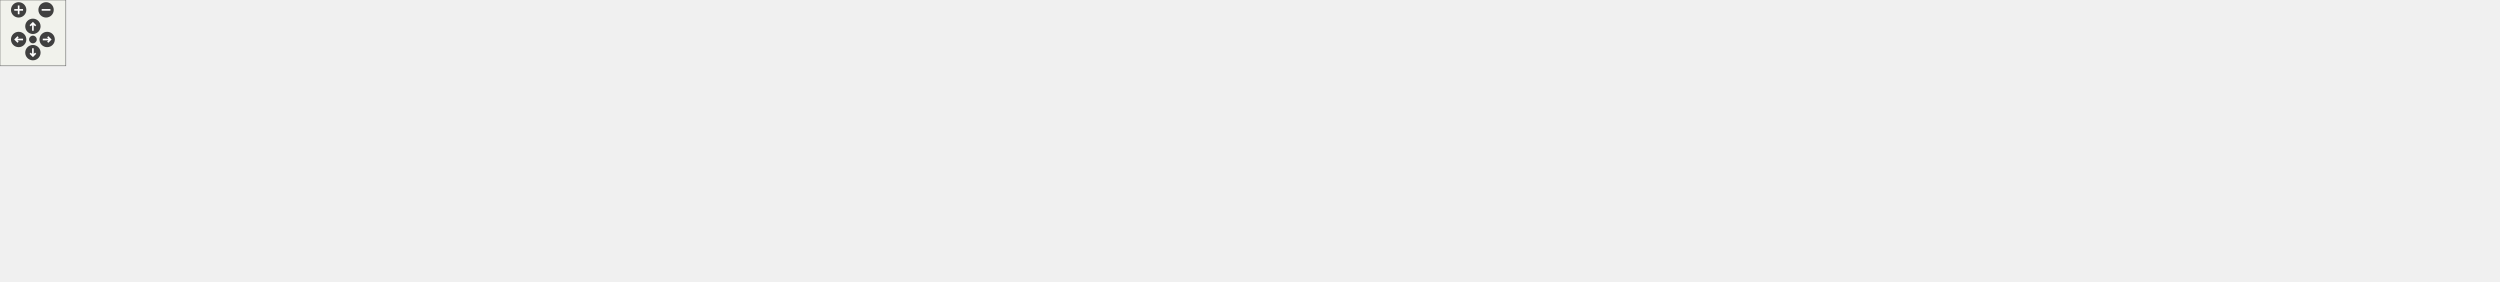
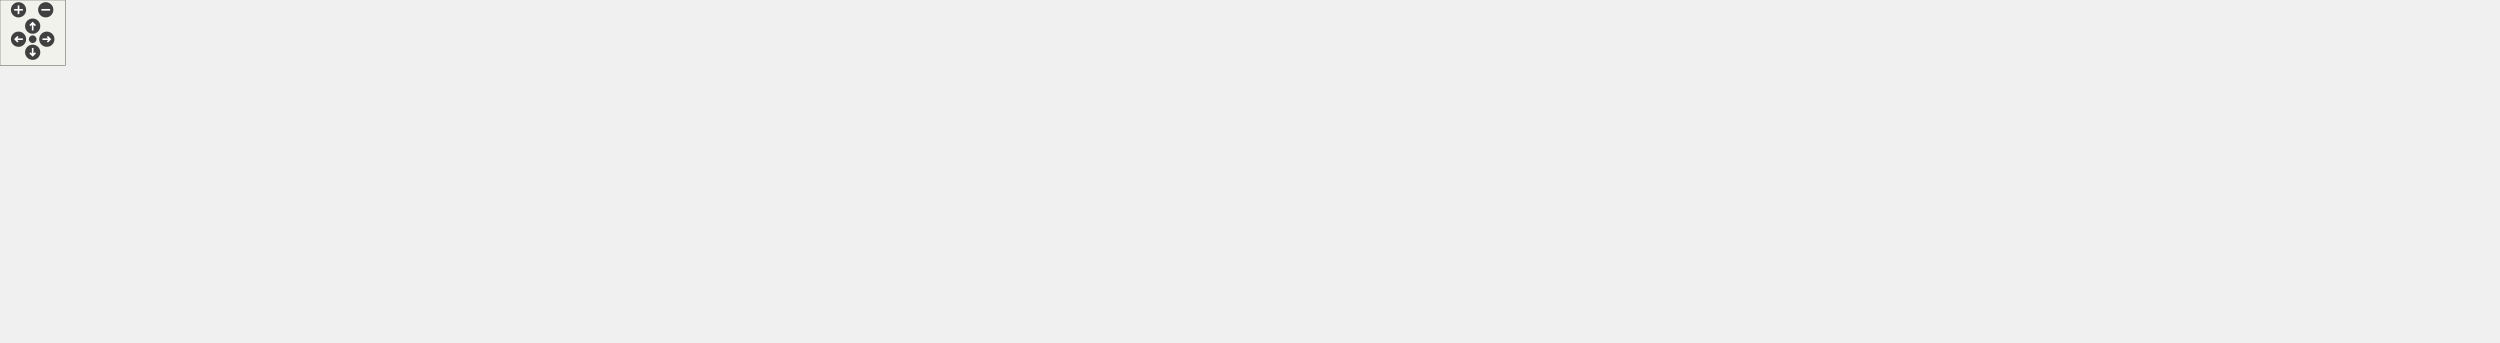
<svg xmlns="http://www.w3.org/2000/svg" xmlns:xlink="http://www.w3.org/1999/xlink" id="main" version="1.1" xml:space="preserve">
  <defs>
    <circle id="rim" cx="0" cy="0" r="7" />
    <circle id="rim2" cx="0" cy="0" r="3.5" />
    <g id="zoomPlus">
      <use xlink:href="#rim" fill="#404040">
        <set attributeName="fill" to="#808080" begin="zoomplus.mouseover" end="zoomplus.mouseout" />
      </use>
      <path d="M-4,0h8M0,-4v8" fill="none" stroke="white" stroke-width="1.5" pointer-events="none" />
    </g>
    <g id="zoomMin">
      <use xlink:href="#rim" fill="#404040">
        <set attributeName="fill" to="#808080" begin="zoomminus.mouseover" end="zoomminus.mouseout" />
      </use>
      <path d="M-4,0h8" fill="none" stroke="white" stroke-width="1.5" pointer-events="none" />
    </g>
    <g id="dirArrow">
      <path fill="none" stroke="white" stroke-width="1.5" d="M0,-3.0v7 M-2.5,-0.5L0,-3.0L2.5,-0.5" />
    </g>
    <g id="resetDef">
      <use xlink:href="#rim2" fill="#404040">
        <set attributeName="fill" to="#808080" begin="reset.mouseover" end="reset.mouseout" />
      </use>
    </g>
  </defs>
  <svg id="graph" class="graph">
    <g id="viewport">
      <g id="node1" class="node">
-         <polygon fill="#bfbfbf" stroke="black" points="937.149,-174.5 937.149,-195.5 1026.15,-195.5 1026.15,-174.5 937.149,-174.5" />
-         <text text-anchor="middle" x="981.649" y="-182.5" font-family="Helvetica,sans-Serif" font-size="10.00">src/opener_api.h</text>
+         <polygon fill="#bfbfbf" stroke="black" points="1010.5,-232.5 1010.5,-253.5 1099.5,-253.5 1099.5,-232.5 1010.5,-232.5" />
+         <text text-anchor="middle" x="1055" y="-240.5" font-family="Helvetica,sans-Serif" font-size="10.00">src/opener_api.h</text>
      </g>
      <g id="node3" class="node">
        <a xlink:href="../../d2/da3/cipconnectionmanager_8h.html" target="_top" xlink:title="src/cip/cipconnectionmanager.h">
-           <polygon fill="none" stroke="black" points="366.149,-116.5 366.149,-137.5 521.149,-137.5 521.149,-116.5 366.149,-116.5" />
-           <text text-anchor="middle" x="443.649" y="-124.5" font-family="Helvetica,sans-Serif" font-size="10.00">src/cip/cipconnectionmanager.h</text>
+           <polygon fill="none" stroke="black" points="421.5,-174.5 421.5,-195.5 576.5,-195.5 576.5,-174.5 421.5,-174.5" />
+           <text text-anchor="middle" x="499" y="-182.5" font-family="Helvetica,sans-Serif" font-size="10.00">src/cip/cipconnectionmanager.h</text>
        </a>
      </g>
      <g id="edge2" class="edge">
-         <path fill="none" stroke="midnightblue" d="M926.608,-179.066C830.417,-168.696 631.495,-147.251 521.324,-135.374" />
-         <polygon fill="midnightblue" stroke="midnightblue" points="926.387,-182.563 936.705,-180.155 927.138,-175.603 926.387,-182.563" />
+         <path fill="none" stroke="midnightblue" d="M1000.32,-237.296C900.99,-226.934 690.663,-204.994 576.553,-193.09" />
+         <polygon fill="midnightblue" stroke="midnightblue" points="1000.13,-240.795 1010.44,-238.352 1000.86,-233.833 1000.13,-240.795" />
      </g>
      <g id="node7" class="node">
        <a xlink:href="../../d1/dbc/appcontype_8c.html" target="_top" xlink:title="src/cip/appcontype.c">
-           <polygon fill="none" stroke="black" points="145.149,-0.5 145.149,-21.5 252.149,-21.5 252.149,-0.5 145.149,-0.5" />
-           <text text-anchor="middle" x="198.649" y="-8.5" font-family="Helvetica,sans-Serif" font-size="10.00">src/cip/appcontype.c</text>
-         </a>
-       </g>
-       <g id="edge56" class="edge">
-         <path fill="none" stroke="midnightblue" d="M926.921,-183.517C730.368,-177.606 68.71,-152.423 11.649,-80 5.598,-72.32 5.637,-65.711 11.649,-58 19.986,-47.309 92.656,-31.327 144.899,-21.032" />
-         <polygon fill="midnightblue" stroke="midnightblue" points="926.92,-187.019 937.019,-183.816 927.127,-180.022 926.92,-187.019" />
+           <polygon fill="none" stroke="black" points="87.5,-58.5 87.5,-79.5 194.5,-79.5 194.5,-58.5 87.5,-58.5" />
+           <text text-anchor="middle" x="141" y="-66.5" font-family="Helvetica,sans-Serif" font-size="10.00">src/cip/appcontype.c</text>
+         </a>
+       </g>
+       <g id="edge58" class="edge">
+         <path fill="none" stroke="midnightblue" d="M1000.41,-241.191C841.475,-235.689 386.327,-218.165 323,-196 249.176,-170.161 177.991,-105.443 151.68,-79.754" />
+         <polygon fill="midnightblue" stroke="midnightblue" points="1000.32,-244.69 1010.44,-241.536 1000.56,-237.695 1000.32,-244.69" />
      </g>
      <g id="node9" class="node">
        <a xlink:href="../../d2/d3d/cipcommon_8c.html" target="_top" xlink:title="src/cip/cipcommon.c">
-           <polygon fill="none" stroke="black" points="21.149,-0.5 21.149,-21.5 128.149,-21.5 128.149,-0.5 21.149,-0.5" />
-           <text text-anchor="middle" x="74.649" y="-8.5" font-family="Helvetica,sans-Serif" font-size="10.00">src/cip/cipcommon.c</text>
-         </a>
-       </g>
-       <g id="edge62" class="edge">
-         <path fill="none" stroke="midnightblue" d="M926.614,-183.485C747.155,-178.346 185.97,-160.626 107.649,-138 56.804,-123.312 30.451,-125.636 3.649,-80 -10.714,-55.545 22.933,-33.95 48.668,-21.687" />
-         <polygon fill="midnightblue" stroke="midnightblue" points="926.782,-186.991 936.878,-183.777 926.981,-179.994 926.782,-186.991" />
+           <polygon fill="none" stroke="black" points="211.5,-58.5 211.5,-79.5 318.5,-79.5 318.5,-58.5 211.5,-58.5" />
+           <text text-anchor="middle" x="265" y="-66.5" font-family="Helvetica,sans-Serif" font-size="10.00">src/cip/cipcommon.c</text>
+         </a>
+       </g>
+       <g id="edge64" class="edge">
+         <path fill="none" stroke="midnightblue" d="M1000.34,-241.403C866.209,-237.099 523.687,-223.668 413,-196 351.227,-180.559 322.911,-186.791 282,-138 267.89,-121.172 265.183,-94.387 264.843,-79.627" />
+         <polygon fill="midnightblue" stroke="midnightblue" points="1000.29,-244.903 1010.39,-241.721 1000.51,-237.907 1000.29,-244.903" />
      </g>
      <g id="node11" class="node">
        <a xlink:href="../../d5/d35/cipconnectionmanager_8c.html" target="_top" xlink:title="src/cip/cipconnectionmanager.c">
-           <polygon fill="none" stroke="black" points="411.149,-0.5 411.149,-21.5 566.149,-21.5 566.149,-0.5 411.149,-0.5" />
-           <text text-anchor="middle" x="488.649" y="-8.5" font-family="Helvetica,sans-Serif" font-size="10.00">src/cip/cipconnectionmanager.c</text>
-         </a>
-       </g>
-       <g id="edge64" class="edge">
-         <path fill="none" stroke="midnightblue" d="M970.128,-165.816C950.376,-133.614 910.021,-70.931 887.649,-58 827.031,-22.965 644.152,-30.442 574.649,-22 571.959,-21.673 569.223,-21.338 566.459,-20.997" />
-         <polygon fill="midnightblue" stroke="midnightblue" points="967.151,-167.658 975.338,-174.384 973.133,-164.021 967.151,-167.658" />
-       </g>
-       <g id="node16" class="node">
+           <polygon fill="none" stroke="black" points="795.5,-0.5 795.5,-21.5 950.5,-21.5 950.5,-0.5 795.5,-0.5" />
+           <text text-anchor="middle" x="873" y="-8.5" font-family="Helvetica,sans-Serif" font-size="10.00">src/cip/cipconnectionmanager.c</text>
+         </a>
+       </g>
+       <g id="edge66" class="edge">
+         <path fill="none" stroke="midnightblue" d="M1064.17,-223.201C1074.8,-197.128 1088.75,-150.55 1071,-116 1043.08,-61.666 974.934,-34.484 926.404,-21.587" />
+         <polygon fill="midnightblue" stroke="midnightblue" points="1060.94,-221.855 1060.19,-232.424 1067.36,-224.628 1060.94,-221.855" />
+       </g>
+       <g id="node15" class="node">
+         <a xlink:href="../../da/dc2/generic__networkhandler_8h.html" target="_top" xlink:title="src/ports/generic_networkhandler.h">
+           <polygon fill="none" stroke="black" points="591.5,-58.5 591.5,-79.5 760.5,-79.5 760.5,-58.5 591.5,-58.5" />
+           <text text-anchor="middle" x="676" y="-66.5" font-family="Helvetica,sans-Serif" font-size="10.00">src/ports/generic_networkhandler.h</text>
+         </a>
+       </g>
+       <g id="edge82" class="edge">
+         <path fill="none" stroke="midnightblue" d="M1032.24,-226.43C989.661,-195.683 899.113,-131.507 864,-116 824.761,-98.67 777.974,-86.944 740.891,-79.539" />
+         <polygon fill="midnightblue" stroke="midnightblue" points="1030.4,-229.425 1040.56,-232.455 1034.51,-223.755 1030.4,-229.425" />
+       </g>
+       <g id="node19" class="node">
+         <a xlink:href="../../d2/dbd/encap_8c.html" target="_top" xlink:title="src/enet_encap/encap.c">
+           <polygon fill="none" stroke="black" points="-0.5,-0.5 -0.5,-21.5 120.5,-21.5 120.5,-0.5 -0.5,-0.5" />
+           <text text-anchor="middle" x="60" y="-8.5" font-family="Helvetica,sans-Serif" font-size="10.00">src/enet_encap/encap.c</text>
+         </a>
+       </g>
+       <g id="edge80" class="edge">
+         <path fill="none" stroke="midnightblue" d="M1000.42,-241.126C834.211,-235.223 341.399,-216.206 272,-196 169.998,-166.302 118.871,-170.359 63,-80 51.902,-62.051 54.646,-36.168 57.444,-21.745" />
+         <polygon fill="midnightblue" stroke="midnightblue" points="1000.31,-244.624 1010.42,-241.479 1000.55,-237.628 1000.31,-244.624" />
+       </g>
+       <g id="node23" class="node">
+         <a xlink:href="../../d9/dfb/POSIX_2main_8c.html" target="_top" xlink:title="src/ports/POSIX/main.c">
+           <polygon fill="none" stroke="black" points="967.5,-0.5 967.5,-21.5 1088.5,-21.5 1088.5,-0.5 967.5,-0.5" />
+           <text text-anchor="middle" x="1028" y="-8.5" font-family="Helvetica,sans-Serif" font-size="10.00">src/ports/POSIX/main.c</text>
+         </a>
+       </g>
+       <g id="edge84" class="edge">
+         <path fill="none" stroke="midnightblue" d="M1079.72,-226.177C1089.18,-218.25 1098.92,-207.908 1104,-196 1128.06,-139.583 1133.86,-111.574 1104,-58 1094.41,-40.79 1075.63,-29.089 1059.14,-21.666" />
+         <polygon fill="midnightblue" stroke="midnightblue" points="1077.33,-223.596 1071.59,-232.5 1081.63,-229.12 1077.33,-223.596" />
+       </g>
+       <g id="node25" class="node">
+         <a xlink:href="../../dc/db2/WIN32_2main_8c.html" target="_top" xlink:title="src/ports/WIN32/main.c">
+           <polygon fill="none" stroke="black" points="1105.5,-0.5 1105.5,-21.5 1226.5,-21.5 1226.5,-0.5 1105.5,-0.5" />
+           <text text-anchor="middle" x="1166" y="-8.5" font-family="Helvetica,sans-Serif" font-size="10.00">src/ports/WIN32/main.c</text>
+         </a>
+       </g>
+       <g id="edge88" class="edge">
+         <path fill="none" stroke="midnightblue" d="M1086.75,-227.161C1099.41,-219.376 1113.08,-208.874 1122,-196 1161.3,-139.29 1165.76,-51.871 1166.07,-21.683" />
+         <polygon fill="midnightblue" stroke="midnightblue" points="1084.69,-224.309 1077.78,-232.345 1088.19,-230.369 1084.69,-224.309" />
+       </g>
+       <g id="node30" class="node">
        <a xlink:href="../../df/d2e/cipassembly_8c.html" target="_top" xlink:title="src/cip/cipassembly.c">
-           <polygon fill="none" stroke="black" points="20.649,-58.5 20.649,-79.5 132.649,-79.5 132.649,-58.5 20.649,-58.5" />
-           <text text-anchor="middle" x="76.649" y="-66.5" font-family="Helvetica,sans-Serif" font-size="10.00">src/cip/cipassembly.c</text>
-         </a>
-       </g>
-       <g id="edge58" class="edge">
-         <path fill="none" stroke="midnightblue" d="M927.004,-183.921C818.05,-181.101 566.298,-171.24 357.649,-138 267.858,-123.695 164.567,-95.126 111.752,-79.614" />
-         <polygon fill="midnightblue" stroke="midnightblue" points="927.012,-187.422 937.096,-184.172 927.186,-180.424 927.012,-187.422" />
-       </g>
-       <g id="node18" class="node">
+           <polygon fill="none" stroke="black" points="584,-116.5 584,-137.5 696,-137.5 696,-116.5 584,-116.5" />
+           <text text-anchor="middle" x="640" y="-124.5" font-family="Helvetica,sans-Serif" font-size="10.00">src/cip/cipassembly.c</text>
+         </a>
+       </g>
+       <g id="edge60" class="edge">
+         <path fill="none" stroke="midnightblue" d="M1000.12,-236.16C948.722,-228.951 870.141,-215.858 804,-196 750.895,-180.056 691.632,-152.547 660.956,-137.531" />
+         <polygon fill="midnightblue" stroke="midnightblue" points="999.954,-239.67 1010.34,-237.566 1000.91,-232.736 999.954,-239.67" />
+       </g>
+       <g id="node32" class="node">
        <a xlink:href="../../d2/d11/cipclass3connection_8h.html" target="_top" xlink:title="CIP Class 3 connection.">
-           <polygon fill="none" stroke="black" points="568.649,-58.5 568.649,-79.5 714.649,-79.5 714.649,-58.5 568.649,-58.5" />
-           <text text-anchor="middle" x="641.649" y="-66.5" font-family="Helvetica,sans-Serif" font-size="10.00">src/cip/cipclass3connection.h</text>
-         </a>
-       </g>
-       <g id="edge60" class="edge">
-         <path fill="none" stroke="midnightblue" d="M940.933,-171.109C872.065,-147.613 734.084,-100.537 672.528,-79.535" />
-         <polygon fill="midnightblue" stroke="midnightblue" points="939.98,-174.482 950.575,-174.398 942.241,-167.857 939.98,-174.482" />
-       </g>
-       <g id="node25" class="node">
+           <polygon fill="none" stroke="black" points="916,-116.5 916,-137.5 1062,-137.5 1062,-116.5 916,-116.5" />
+           <text text-anchor="middle" x="989" y="-124.5" font-family="Helvetica,sans-Serif" font-size="10.00">src/cip/cipclass3connection.h</text>
+         </a>
+       </g>
+       <g id="edge62" class="edge">
+         <path fill="none" stroke="midnightblue" d="M1043.88,-223.45C1029.83,-198.764 1006.16,-157.168 995.076,-137.679" />
+         <polygon fill="midnightblue" stroke="midnightblue" points="1040.92,-225.334 1048.91,-232.295 1047.01,-221.872 1040.92,-225.334" />
+       </g>
+       <g id="node39" class="node">
        <a xlink:href="../../de/d45/cipioconnection_8h.html" target="_top" xlink:title="src/cip/cipioconnection.h">
-           <polygon fill="none" stroke="black" points="426.149,-58.5 426.149,-79.5 551.149,-79.5 551.149,-58.5 426.149,-58.5" />
-           <text text-anchor="middle" x="488.649" y="-66.5" font-family="Helvetica,sans-Serif" font-size="10.00">src/cip/cipioconnection.h</text>
-         </a>
-       </g>
-       <g id="edge66" class="edge">
-         <path fill="none" stroke="midnightblue" d="M926.966,-172.616C885.65,-163.222 827.554,-149.933 776.649,-138 689.798,-117.64 588.386,-93.184 532.042,-79.536" />
-         <polygon fill="midnightblue" stroke="midnightblue" points="926.304,-176.054 936.831,-174.857 927.855,-169.228 926.304,-176.054" />
-       </g>
-       <g id="node30" class="node">
+           <polygon fill="none" stroke="black" points="449.5,-58.5 449.5,-79.5 574.5,-79.5 574.5,-58.5 449.5,-58.5" />
+           <text text-anchor="middle" x="512" y="-66.5" font-family="Helvetica,sans-Serif" font-size="10.00">src/cip/cipioconnection.h</text>
+         </a>
+       </g>
+       <g id="edge68" class="edge">
+         <path fill="none" stroke="midnightblue" d="M1020.38,-228.299C1000.61,-219.556 975.54,-207.879 954,-196 912.33,-173.019 903.798,-164.088 864,-138 849.258,-128.336 847.459,-122.31 831,-116 727.003,-76.132 693.145,-96.526 583,-80 580.286,-79.593 577.515,-79.174 574.715,-78.75" />
+         <polygon fill="midnightblue" stroke="midnightblue" points="1019.06,-231.541 1029.62,-232.344 1021.86,-225.128 1019.06,-231.541" />
+       </g>
+       <g id="node44" class="node">
        <a xlink:href="../../d3/d98/cpf_8c.html" target="_top" xlink:title="src/enet_encap/cpf.c">
-           <polygon fill="none" stroke="black" points="770.649,-58.5 770.649,-79.5 878.649,-79.5 878.649,-58.5 770.649,-58.5" />
-           <text text-anchor="middle" x="824.649" y="-66.5" font-family="Helvetica,sans-Serif" font-size="10.00">src/enet_encap/cpf.c</text>
+           <polygon fill="none" stroke="black" points="714,-116.5 714,-137.5 822,-137.5 822,-116.5 714,-116.5" />
+           <text text-anchor="middle" x="768" y="-124.5" font-family="Helvetica,sans-Serif" font-size="10.00">src/enet_encap/cpf.c</text>
+         </a>
+       </g>
+       <g id="edge78" class="edge">
+         <path fill="none" stroke="midnightblue" d="M1000.15,-234.915C944.834,-226.11 863.758,-211.238 836,-196 809.315,-181.351 786.371,-152.924 775.218,-137.525" />
+         <polygon fill="midnightblue" stroke="midnightblue" points="999.742,-238.393 1010.16,-236.487 1000.83,-231.478 999.742,-238.393" />
+       </g>
+       <g id="node54" class="node">
+         <a xlink:href="../../d7/d65/cipethernetlink_8c.html" target="_top" xlink:title="src/cip/cipethernetlink.c">
+           <polygon fill="none" stroke="black" points="1194,-174.5 1194,-195.5 1314,-195.5 1314,-174.5 1194,-174.5" />
+           <text text-anchor="middle" x="1254" y="-182.5" font-family="Helvetica,sans-Serif" font-size="10.00">src/cip/cipethernetlink.c</text>
+         </a>
+       </g>
+       <g id="edge70" class="edge">
+         <path fill="none" stroke="midnightblue" d="M1100.7,-229.68C1136.29,-219.307 1185.01,-205.108 1217.9,-195.523" />
+         <polygon fill="midnightblue" stroke="midnightblue" points="1099.66,-226.338 1091.04,-232.497 1101.62,-233.059 1099.66,-226.338" />
+       </g>
+       <g id="node56" class="node">
+         <a xlink:href="../../dd/dc4/cipidentity_8c.html" target="_top" xlink:title="src/cip/cipidentity.c">
+           <polygon fill="none" stroke="black" points="1331.5,-174.5 1331.5,-195.5 1432.5,-195.5 1432.5,-174.5 1331.5,-174.5" />
+           <text text-anchor="middle" x="1382" y="-182.5" font-family="Helvetica,sans-Serif" font-size="10.00">src/cip/cipidentity.c</text>
+         </a>
+       </g>
+       <g id="edge72" class="edge">
+         <path fill="none" stroke="midnightblue" d="M1109.68,-233.588C1163.86,-224.219 1249.2,-209.351 1323,-196 1325.77,-195.499 1328.61,-194.982 1331.48,-194.457" />
+         <polygon fill="midnightblue" stroke="midnightblue" points="1108.86,-230.177 1099.6,-235.329 1110.05,-237.075 1108.86,-230.177" />
+       </g>
+       <g id="node58" class="node">
+         <a xlink:href="../../d9/d7d/cipmessagerouter_8c.html" target="_top" xlink:title="src/cip/cipmessagerouter.c">
+           <polygon fill="none" stroke="black" points="1450,-174.5 1450,-195.5 1584,-195.5 1584,-174.5 1450,-174.5" />
+           <text text-anchor="middle" x="1517" y="-182.5" font-family="Helvetica,sans-Serif" font-size="10.00">src/cip/cipmessagerouter.c</text>
+         </a>
+       </g>
+       <g id="edge74" class="edge">
+         <path fill="none" stroke="midnightblue" d="M1109.75,-236.728C1184.61,-228.061 1323.08,-211.71 1441,-196 1443.91,-195.613 1446.88,-195.211 1449.87,-194.799" />
+         <polygon fill="midnightblue" stroke="midnightblue" points="1109.15,-233.273 1099.62,-237.898 1109.96,-240.227 1109.15,-233.273" />
+       </g>
+       <g id="node60" class="node">
+         <a xlink:href="../../dd/d20/ciptcpipinterface_8c.html" target="_top" xlink:title="src/cip/ciptcpipinterface.c">
+           <polygon fill="none" stroke="black" points="1602,-174.5 1602,-195.5 1730,-195.5 1730,-174.5 1602,-174.5" />
+           <text text-anchor="middle" x="1666" y="-182.5" font-family="Helvetica,sans-Serif" font-size="10.00">src/cip/ciptcpipinterface.c</text>
        </a>
      </g>
      <g id="edge76" class="edge">
-         <path fill="none" stroke="midnightblue" d="M947.511,-170.027C930.31,-161.741 909.569,-150.579 892.649,-138 868.893,-120.339 845.661,-94.349 833.461,-79.829" />
-         <polygon fill="midnightblue" stroke="midnightblue" points="946.118,-173.24 956.657,-174.326 949.095,-166.904 946.118,-173.24" />
-       </g>
-       <g id="node32" class="node">
-         <a xlink:href="../../d2/dbd/encap_8c.html" target="_top" xlink:title="src/enet_encap/encap.c">
-           <polygon fill="none" stroke="black" points="747.149,-0.5 747.149,-21.5 868.149,-21.5 868.149,-0.5 747.149,-0.5" />
-           <text text-anchor="middle" x="807.649" y="-8.5" font-family="Helvetica,sans-Serif" font-size="10.00">src/enet_encap/encap.c</text>
-         </a>
-       </g>
-       <g id="edge78" class="edge">
-         <path fill="none" stroke="midnightblue" d="M976.728,-164.485C969.119,-136.849 951.995,-87.709 920.649,-58 901.912,-40.242 875.507,-28.753 852.933,-21.583" />
-         <polygon fill="midnightblue" stroke="midnightblue" points="973.365,-165.459 979.266,-174.258 980.14,-163.699 973.365,-165.459" />
-       </g>
-       <g id="node34" class="node">
-         <a xlink:href="../../da/dc2/generic__networkhandler_8h.html" target="_top" xlink:title="src/ports/generic_networkhandler.h">
-           <polygon fill="none" stroke="black" points="972.149,-58.5 972.149,-79.5 1141.15,-79.5 1141.15,-58.5 972.149,-58.5" />
-           <text text-anchor="middle" x="1056.65" y="-66.5" font-family="Helvetica,sans-Serif" font-size="10.00">src/ports/generic_networkhandler.h</text>
-         </a>
-       </g>
-       <g id="edge80" class="edge">
-         <path fill="none" stroke="midnightblue" d="M994.078,-165.776C1010.01,-141.132 1037.09,-99.255 1049.74,-79.679" />
-         <polygon fill="midnightblue" stroke="midnightblue" points="991.061,-163.997 988.57,-174.295 996.939,-167.798 991.061,-163.997" />
-       </g>
-       <g id="node41" class="node">
-         <a xlink:href="../../d9/dfb/POSIX_2main_8c.html" target="_top" xlink:title="src/ports/POSIX/main.c">
-           <polygon fill="none" stroke="black" points="1255.15,-0.5 1255.15,-21.5 1376.15,-21.5 1376.15,-0.5 1255.15,-0.5" />
-           <text text-anchor="middle" x="1315.65" y="-8.5" font-family="Helvetica,sans-Serif" font-size="10.00">src/ports/POSIX/main.c</text>
-         </a>
-       </g>
-       <g id="edge82" class="edge">
-         <path fill="none" stroke="midnightblue" d="M1005.41,-168.787C1043.67,-143.119 1121.84,-92.503 1192.65,-58 1222.55,-43.431 1258.19,-30.24 1283.4,-21.567" />
-         <polygon fill="midnightblue" stroke="midnightblue" points="1003.33,-165.965 996.997,-174.458 1007.24,-171.769 1003.33,-165.965" />
-       </g>
-       <g id="node43" class="node">
-         <a xlink:href="../../dc/db2/WIN32_2main_8c.html" target="_top" xlink:title="src/ports/WIN32/main.c">
-           <polygon fill="none" stroke="black" points="1393.15,-0.5 1393.15,-21.5 1514.15,-21.5 1514.15,-0.5 1393.15,-0.5" />
-           <text text-anchor="middle" x="1453.65" y="-8.5" font-family="Helvetica,sans-Serif" font-size="10.00">src/ports/WIN32/main.c</text>
+         <path fill="none" stroke="midnightblue" d="M1109.94,-239.338C1207.41,-232.588 1416.93,-216.935 1593,-196 1595.93,-195.652 1598.92,-195.278 1601.94,-194.885" />
+         <polygon fill="midnightblue" stroke="midnightblue" points="1109.47,-235.862 1099.73,-240.041 1109.95,-242.845 1109.47,-235.862" />
+       </g>
+       <g id="node66" class="node">
+         <a xlink:href="../../d2/daa/POSIX_2sample__application_2sampleapplication_8c.html" target="_top" xlink:title="src/ports/POSIX/sample_application/sampleapplication.c">
+           <polygon fill="none" stroke="black" points="1748,-174.5 1748,-195.5 2012,-195.5 2012,-174.5 1748,-174.5" />
+           <text text-anchor="middle" x="1880" y="-182.5" font-family="Helvetica,sans-Serif" font-size="10.00">src/ports/POSIX/sample_application/sampleapplication.c</text>
        </a>
      </g>
      <g id="edge86" class="edge">
-         <path fill="none" stroke="midnightblue" d="M1019.95,-170.882C1111.91,-136.979 1343.61,-51.566 1424.91,-21.594" />
-         <polygon fill="midnightblue" stroke="midnightblue" points="1018.64,-167.635 1010.46,-174.377 1021.06,-174.202 1018.64,-167.635" />
-       </g>
-       <g id="node53" class="node">
-         <a xlink:href="../../d7/d65/cipethernetlink_8c.html" target="_top" xlink:title="src/cip/cipethernetlink.c">
-           <polygon fill="none" stroke="black" points="1178.65,-116.5 1178.65,-137.5 1298.65,-137.5 1298.65,-116.5 1178.65,-116.5" />
-           <text text-anchor="middle" x="1238.65" y="-124.5" font-family="Helvetica,sans-Serif" font-size="10.00">src/cip/cipethernetlink.c</text>
-         </a>
-       </g>
-       <g id="edge68" class="edge">
-         <path fill="none" stroke="midnightblue" d="M1036.26,-172.676C1082.45,-162.251 1147.94,-147.47 1191.79,-137.575" />
-         <polygon fill="midnightblue" stroke="midnightblue" points="1035.4,-169.282 1026.42,-174.897 1036.94,-176.11 1035.4,-169.282" />
-       </g>
-       <g id="node55" class="node">
-         <a xlink:href="../../dd/dc4/cipidentity_8c.html" target="_top" xlink:title="src/cip/cipidentity.c">
-           <polygon fill="none" stroke="black" points="1316.15,-116.5 1316.15,-137.5 1417.15,-137.5 1417.15,-116.5 1316.15,-116.5" />
-           <text text-anchor="middle" x="1366.65" y="-124.5" font-family="Helvetica,sans-Serif" font-size="10.00">src/cip/cipidentity.c</text>
-         </a>
-       </g>
-       <g id="edge70" class="edge">
-         <path fill="none" stroke="midnightblue" d="M1036.29,-177.821C1101.14,-169.14 1212.46,-153.729 1307.65,-138 1310.42,-137.541 1313.27,-137.057 1316.14,-136.558" />
-         <polygon fill="midnightblue" stroke="midnightblue" points="1035.74,-174.363 1026.3,-179.155 1036.67,-181.301 1035.74,-174.363" />
-       </g>
-       <g id="node57" class="node">
-         <a xlink:href="../../d9/d7d/cipmessagerouter_8c.html" target="_top" xlink:title="src/cip/cipmessagerouter.c">
-           <polygon fill="none" stroke="black" points="1434.65,-116.5 1434.65,-137.5 1568.65,-137.5 1568.65,-116.5 1434.65,-116.5" />
-           <text text-anchor="middle" x="1501.65" y="-124.5" font-family="Helvetica,sans-Serif" font-size="10.00">src/cip/cipmessagerouter.c</text>
-         </a>
-       </g>
-       <g id="edge72" class="edge">
-         <path fill="none" stroke="midnightblue" d="M1036.53,-179.872C1120.47,-171.876 1285.73,-155.524 1425.65,-138 1428.56,-137.635 1431.53,-137.252 1434.53,-136.857" />
-         <polygon fill="midnightblue" stroke="midnightblue" points="1036.08,-176.399 1026.46,-180.829 1036.75,-183.367 1036.08,-176.399" />
-       </g>
-       <g id="node59" class="node">
-         <a xlink:href="../../dd/d20/ciptcpipinterface_8c.html" target="_top" xlink:title="src/cip/ciptcpipinterface.c">
-           <polygon fill="none" stroke="black" points="1586.65,-116.5 1586.65,-137.5 1714.65,-137.5 1714.65,-116.5 1586.65,-116.5" />
-           <text text-anchor="middle" x="1650.65" y="-124.5" font-family="Helvetica,sans-Serif" font-size="10.00">src/cip/ciptcpipinterface.c</text>
-         </a>
-       </g>
-       <g id="edge74" class="edge">
-         <path fill="none" stroke="midnightblue" d="M1036.29,-181.99C1141.36,-175.915 1378.81,-160.792 1577.65,-138 1580.58,-137.664 1583.57,-137.3 1586.59,-136.915" />
-         <polygon fill="midnightblue" stroke="midnightblue" points="1036.02,-178.5 1026.24,-182.567 1036.42,-185.488 1036.02,-178.5" />
-       </g>
-       <g id="node65" class="node">
-         <a xlink:href="../../d2/daa/POSIX_2sample__application_2sampleapplication_8c.html" target="_top" xlink:title="src/ports/POSIX/sample_application/sampleapplication.c">
-           <polygon fill="none" stroke="black" points="1732.65,-116.5 1732.65,-137.5 1996.65,-137.5 1996.65,-116.5 1732.65,-116.5" />
-           <text text-anchor="middle" x="1864.65" y="-124.5" font-family="Helvetica,sans-Serif" font-size="10.00">src/ports/POSIX/sample_application/sampleapplication.c</text>
-         </a>
-       </g>
-       <g id="edge84" class="edge">
-         <path fill="none" stroke="midnightblue" d="M1036.7,-181.788C1159.84,-174.545 1466.86,-156.148 1723.65,-138 1726.59,-137.792 1729.56,-137.58 1732.56,-137.364" />
-         <polygon fill="midnightblue" stroke="midnightblue" points="1036.19,-178.313 1026.41,-182.393 1036.6,-185.301 1036.19,-178.313" />
-       </g>
-       <g id="node68" class="node">
+         <path fill="none" stroke="midnightblue" d="M1109.89,-239.401C1226.01,-231.75 1505.08,-213.161 1739,-196 1741.94,-195.784 1744.91,-195.565 1747.91,-195.342" />
+         <polygon fill="midnightblue" stroke="midnightblue" points="1109.57,-235.914 1099.83,-240.064 1110.03,-242.899 1109.57,-235.914" />
+       </g>
+       <g id="node69" class="node">
        <a xlink:href="../../d5/dc8/WIN32_2sample__application_2sampleapplication_8c.html" target="_top" xlink:title="src/ports/WIN32/sample_application/sampleapplication.c">
-           <polygon fill="none" stroke="black" points="2014.65,-116.5 2014.65,-137.5 2278.65,-137.5 2278.65,-116.5 2014.65,-116.5" />
-           <text text-anchor="middle" x="2146.65" y="-124.5" font-family="Helvetica,sans-Serif" font-size="10.00">src/ports/WIN32/sample_application/sampleapplication.c</text>
-         </a>
-       </g>
-       <g id="edge88" class="edge">
-         <path fill="none" stroke="midnightblue" d="M1036.7,-183.093C1190.18,-177.644 1635.81,-160.908 2005.65,-138 2008.59,-137.818 2011.56,-137.629 2014.56,-137.433" />
-         <polygon fill="midnightblue" stroke="midnightblue" points="1036.46,-179.599 1026.59,-183.451 1036.71,-186.595 1036.46,-179.599" />
+           <polygon fill="none" stroke="black" points="2030,-174.5 2030,-195.5 2294,-195.5 2294,-174.5 2030,-174.5" />
+           <text text-anchor="middle" x="2162" y="-182.5" font-family="Helvetica,sans-Serif" font-size="10.00">src/ports/WIN32/sample_application/sampleapplication.c</text>
+         </a>
+       </g>
+       <g id="edge90" class="edge">
+         <path fill="none" stroke="midnightblue" d="M1109.95,-240.89C1257.48,-235.103 1674.48,-217.942 2021,-196 2023.94,-195.814 2026.92,-195.621 2029.91,-195.422" />
+         <polygon fill="midnightblue" stroke="midnightblue" points="1109.66,-237.398 1099.8,-241.287 1109.93,-244.393 1109.66,-237.398" />
      </g>
      <g id="node5" class="node">
        <a xlink:href="../../d1/dc0/appcontype_8h.html" target="_top" xlink:title="src/cip/appcontype.h">
-           <polygon fill="none" stroke="black" points="226.149,-58.5 226.149,-79.5 333.149,-79.5 333.149,-58.5 226.149,-58.5" />
-           <text text-anchor="middle" x="279.649" y="-66.5" font-family="Helvetica,sans-Serif" font-size="10.00">src/cip/appcontype.h</text>
+           <polygon fill="none" stroke="black" points="345.5,-116.5 345.5,-137.5 452.5,-137.5 452.5,-116.5 345.5,-116.5" />
+           <text text-anchor="middle" x="399" y="-124.5" font-family="Helvetica,sans-Serif" font-size="10.00">src/cip/appcontype.h</text>
        </a>
      </g>
      <g id="edge4" class="edge">
-         <path fill="none" stroke="midnightblue" d="M404.471,-113.144C375.286,-102.823 336.042,-88.944 309.404,-79.523" />
-         <polygon fill="midnightblue" stroke="midnightblue" points="403.355,-116.462 413.95,-116.497 405.689,-109.863 403.355,-116.462" />
-       </g>
-       <g id="edge14" class="edge">
-         <path fill="none" stroke="midnightblue" d="M356.056,-118.221C301.397,-111.002 237.733,-98.845 217.649,-80 201.339,-64.697 198.572,-36.801 198.366,-21.587" />
-         <polygon fill="midnightblue" stroke="midnightblue" points="355.781,-121.714 366.145,-119.512 356.67,-114.771 355.781,-121.714" />
-       </g>
-       <g id="edge24" class="edge">
-         <path fill="none" stroke="midnightblue" d="M355.799,-116.716C308.825,-109.559 250.547,-97.99 200.649,-80 158.418,-64.774 113.282,-36.847 90.204,-21.607" />
-         <polygon fill="midnightblue" stroke="midnightblue" points="355.543,-120.216 365.949,-118.221 356.57,-113.292 355.543,-120.216" />
-       </g>
-       <g id="edge26" class="edge">
-         <path fill="none" stroke="midnightblue" d="M428.083,-108.287C418.254,-94.067 408.919,-74.249 417.649,-58 426.744,-41.072 444.911,-29.216 460.591,-21.646" />
-         <polygon fill="midnightblue" stroke="midnightblue" points="425.315,-110.43 434.11,-116.337 430.918,-106.234 425.315,-110.43" />
+         <path fill="none" stroke="midnightblue" d="M471.588,-169.101C454.286,-159.066 432.415,-146.381 417.225,-137.571" />
+         <polygon fill="midnightblue" stroke="midnightblue" points="470.252,-172.372 480.658,-174.362 473.764,-166.317 470.252,-172.372" />
+       </g>
+       <g id="edge30" class="edge">
+         <path fill="none" stroke="midnightblue" d="M419.809,-172.605C378.134,-164.899 326.574,-153.477 282,-138 235.916,-121.999 185.342,-94.64 159.087,-79.629" />
+         <polygon fill="midnightblue" stroke="midnightblue" points="419.443,-176.096 429.907,-174.436 420.691,-169.208 419.443,-176.096" />
+       </g>
+       <g id="edge40" class="edge">
+         <path fill="none" stroke="midnightblue" d="M420.722,-172.668C374.936,-164.216 322.581,-152.021 304,-138 284.229,-123.081 272.98,-95.029 268.043,-79.689" />
+         <polygon fill="midnightblue" stroke="midnightblue" points="420.215,-176.133 430.679,-174.467 421.46,-169.244 420.215,-176.133" />
+       </g>
+       <g id="edge42" class="edge">
+         <path fill="none" stroke="midnightblue" d="M513.835,-166.715C527.865,-150.724 550.391,-128.202 575,-116 653.566,-77.043 687.713,-112.904 769,-80 787.779,-72.398 834.616,-39.085 858.5,-21.679" />
+         <polygon fill="midnightblue" stroke="midnightblue" points="511.118,-164.507 507.306,-174.393 516.45,-169.042 511.118,-164.507" />
      </g>
      <g id="node13" class="node">
        <a xlink:href="../../df/d03/cipioconnection_8c.html" target="_top" xlink:title="src/cip/cipioconnection.c">
-           <polygon fill="none" stroke="black" points="269.149,-0.5 269.149,-21.5 394.149,-21.5 394.149,-0.5 269.149,-0.5" />
-           <text text-anchor="middle" x="331.649" y="-8.5" font-family="Helvetica,sans-Serif" font-size="10.00">src/cip/cipioconnection.c</text>
-         </a>
+           <polygon fill="none" stroke="black" points="283.5,-0.5 283.5,-21.5 408.5,-21.5 408.5,-0.5 283.5,-0.5" />
+           <text text-anchor="middle" x="346" y="-8.5" font-family="Helvetica,sans-Serif" font-size="10.00">src/cip/cipioconnection.c</text>
+         </a>
+       </g>
+       <g id="edge50" class="edge">
+         <path fill="none" stroke="midnightblue" d="M424.869,-172.403C387.636,-164.408 348.1,-152.777 337,-138 323.327,-119.796 337.487,-48.654 343.539,-21.558" />
+         <polygon fill="midnightblue" stroke="midnightblue" points="424.271,-175.854 434.773,-174.459 425.693,-169 424.271,-175.854" />
+       </g>
+       <g id="edge56" class="edge">
+         <path fill="none" stroke="midnightblue" d="M506.965,-165.129C514.058,-149.752 525.825,-128.958 542,-116 564.511,-97.966 594.436,-86.599 620.295,-79.572" />
+         <polygon fill="midnightblue" stroke="midnightblue" points="503.749,-163.749 502.979,-174.315 510.17,-166.535 503.749,-163.749" />
+       </g>
+       <g id="edge54" class="edge">
+         <path fill="none" stroke="midnightblue" d="M411.38,-174.619C301.691,-159.749 122.83,-128.682 79,-80 64.202,-63.564 60.797,-36.625 60.095,-21.736" />
+         <polygon fill="midnightblue" stroke="midnightblue" points="411.068,-178.109 421.444,-175.965 411.996,-171.17 411.068,-178.109" />
+       </g>
+       <g id="edge32" class="edge">
+         <path fill="none" stroke="midnightblue" d="M533.97,-170.615C558.83,-160.389 591.672,-146.88 614.179,-137.621" />
+         <polygon fill="midnightblue" stroke="midnightblue" points="532.451,-167.456 524.534,-174.497 535.114,-173.929 532.451,-167.456" />
      </g>
      <g id="edge34" class="edge">
-         <path fill="none" stroke="midnightblue" d="M426.33,-109.063C402.726,-84.615 361.194,-41.6 341.96,-21.679" />
-         <polygon fill="midnightblue" stroke="midnightblue" points="423.849,-111.532 433.313,-116.295 428.885,-106.67 423.849,-111.532" />
+         <path fill="none" stroke="midnightblue" d="M586.685,-174.621C680.553,-163.51 827.808,-146.08 915.723,-135.674" />
+         <polygon fill="midnightblue" stroke="midnightblue" points="586.161,-171.158 576.642,-175.81 586.984,-178.11 586.161,-171.158" />
+       </g>
+       <g id="edge44" class="edge">
+         <path fill="none" stroke="midnightblue" d="M500,-163.925C500.779,-150.235 502.06,-132.022 504,-116 505.512,-103.51 508.049,-89.283 509.86,-79.784" />
+         <polygon fill="midnightblue" stroke="midnightblue" points="496.489,-164.043 499.46,-174.213 503.479,-164.41 496.489,-164.043" />
+       </g>
+       <g id="edge52" class="edge">
+         <path fill="none" stroke="midnightblue" d="M557.72,-172.339C606.062,-161.916 673.792,-147.313 719.195,-137.523" />
+         <polygon fill="midnightblue" stroke="midnightblue" points="556.752,-168.967 547.714,-174.497 558.227,-175.81 556.752,-168.967" />
+       </g>
+       <g id="edge6" class="edge">
+         <path fill="none" stroke="midnightblue" d="M342.39,-114.274C296.044,-103.855 231.265,-89.292 187.809,-79.523" />
+         <polygon fill="midnightblue" stroke="midnightblue" points="341.754,-117.718 352.278,-116.497 343.289,-110.888 341.754,-117.718" />
+       </g>
+       <g id="edge8" class="edge">
+         <path fill="none" stroke="midnightblue" d="M365.452,-112.479C341.864,-102.269 310.834,-88.839 289.539,-79.621" />
+         <polygon fill="midnightblue" stroke="midnightblue" points="364.166,-115.736 374.734,-116.497 366.947,-109.312 364.166,-115.736" />
+       </g>
+       <g id="edge10" class="edge">
+         <path fill="none" stroke="midnightblue" d="M405.584,-106.863C411.963,-90.796 423.304,-69.19 441,-58 506.338,-16.686 710.211,-30.904 787,-22 789.691,-21.688 792.429,-21.365 795.194,-21.035" />
+         <polygon fill="midnightblue" stroke="midnightblue" points="402.224,-105.862 402.092,-116.456 408.801,-108.257 402.224,-105.862" />
+       </g>
+       <g id="edge12" class="edge">
+         <path fill="none" stroke="midnightblue" d="M389.917,-107.121C378.621,-82.396 359.744,-41.082 350.879,-21.679" />
+         <polygon fill="midnightblue" stroke="midnightblue" points="386.77,-108.654 394.109,-116.295 393.137,-105.745 386.77,-108.654" />
+       </g>
+       <g id="edge14" class="edge">
+         <path fill="none" stroke="midnightblue" d="M459.154,-114.404C508.954,-103.977 578.892,-89.333 625.743,-79.523" />
+         <polygon fill="midnightblue" stroke="midnightblue" points="458.233,-111.021 449.163,-116.497 459.668,-117.873 458.233,-111.021" />
      </g>
      <g id="edge16" class="edge">
-         <path fill="none" stroke="midnightblue" d="M367.107,-114.904C297.159,-103.849 195.355,-87.76 132.706,-77.859" />
-         <polygon fill="midnightblue" stroke="midnightblue" points="366.764,-118.393 377.188,-116.497 367.857,-111.478 366.764,-118.393" />
+         <path fill="none" stroke="midnightblue" d="M721.696,-55.546C756.886,-45.186 804.842,-31.067 837.258,-21.523" />
+         <polygon fill="midnightblue" stroke="midnightblue" points="720.28,-52.315 711.675,-58.497 722.257,-59.03 720.28,-52.315" />
      </g>
      <g id="edge18" class="edge">
-         <path fill="none" stroke="midnightblue" d="M489.122,-113.68C524.532,-103.307 573.005,-89.108 605.725,-79.523" />
-         <polygon fill="midnightblue" stroke="midnightblue" points="488.118,-110.327 479.505,-116.497 490.086,-117.044 488.118,-110.327" />
+         <path fill="none" stroke="midnightblue" d="M606.186,-56.73C546.75,-46.283 462.271,-31.435 405.873,-21.523" />
+         <polygon fill="midnightblue" stroke="midnightblue" points="605.785,-60.213 616.239,-58.497 606.996,-53.318 605.785,-60.213" />
+       </g>
+       <g id="edge20" class="edge">
+         <path fill="none" stroke="midnightblue" d="M581.319,-57.845C408.446,-39.983 216.575,-23.757 120.85,-15.91" />
+         <polygon fill="midnightblue" stroke="midnightblue" points="581.056,-61.337 591.364,-58.887 581.779,-54.374 581.056,-61.337" />
+       </g>
+       <g id="node21" class="node">
+         <a xlink:href="../../db/d4f/generic__networkhandler_8c.html" target="_top" xlink:title="This file includes all platform-independent functions of the network handler to reduce code duplicati...">
+           <polygon fill="none" stroke="black" points="609.5,-0.5 609.5,-21.5 778.5,-21.5 778.5,-0.5 609.5,-0.5" />
+           <text text-anchor="middle" x="694" y="-8.5" font-family="Helvetica,sans-Serif" font-size="10.00">src/ports/generic_networkhandler.c</text>
+         </a>
+       </g>
+       <g id="edge22" class="edge">
+         <path fill="none" stroke="midnightblue" d="M682.274,-48.784C685.119,-39.617 688.365,-29.157 690.719,-21.571" />
+         <polygon fill="midnightblue" stroke="midnightblue" points="678.923,-47.774 679.301,-58.362 685.608,-49.849 678.923,-47.774" />
+       </g>
+       <g id="edge24" class="edge">
+         <path fill="none" stroke="midnightblue" d="M749.858,-56.83C814.434,-46.19 907.064,-30.927 967.377,-20.989" />
+         <polygon fill="midnightblue" stroke="midnightblue" points="749.042,-53.417 739.745,-58.497 750.181,-60.324 749.042,-53.417" />
+       </g>
+       <g id="edge26" class="edge">
+         <path fill="none" stroke="midnightblue" d="M771.012,-59.678C856.442,-50.991 985.299,-37.13 1097,-22 1099.76,-21.625 1102.59,-21.23 1105.44,-20.819" />
+         <polygon fill="midnightblue" stroke="midnightblue" points="770.409,-56.221 760.813,-60.712 771.115,-63.185 770.409,-56.221" />
+       </g>
+       <g id="node27" class="node">
+         <a xlink:href="../../d8/d6c/WIN32_2networkhandler_8c.html" target="_top" xlink:title="src/ports/WIN32/networkhandler.c">
+           <polygon fill="none" stroke="black" points="426,-0.5 426,-21.5 592,-21.5 592,-0.5 426,-0.5" />
+           <text text-anchor="middle" x="509" y="-8.5" font-family="Helvetica,sans-Serif" font-size="10.00">src/ports/WIN32/networkhandler.c</text>
+         </a>
      </g>
      <g id="edge28" class="edge">
-         <path fill="none" stroke="midnightblue" d="M458.196,-108.25C465.567,-98.75 474.245,-87.565 480.448,-79.571" />
-         <polygon fill="midnightblue" stroke="midnightblue" points="455.267,-106.316 451.903,-116.362 460.798,-110.607 455.267,-106.316" />
+         <path fill="none" stroke="midnightblue" d="M636.105,-55.144C606.387,-44.823 566.425,-30.944 539.299,-21.523" />
+         <polygon fill="midnightblue" stroke="midnightblue" points="635.163,-58.522 645.758,-58.497 637.459,-51.91 635.163,-58.522" />
+       </g>
+       <g id="edge38" class="edge">
+         <path fill="none" stroke="midnightblue" d="M988.118,-106.158C986.488,-91.268 982.17,-71.55 971,-58 956.357,-40.237 933.414,-28.73 913.407,-21.55" />
+         <polygon fill="midnightblue" stroke="midnightblue" points="984.65,-106.721 988.909,-116.422 991.63,-106.183 984.65,-106.721" />
+       </g>
+       <g id="node34" class="node">
+         <a xlink:href="../../dc/d93/cipclass3connection_8c.html" target="_top" xlink:title="src/cip/cipclass3connection.c">
+           <polygon fill="none" stroke="black" points="816,-58.5 816,-79.5 962,-79.5 962,-58.5 816,-58.5" />
+           <text text-anchor="middle" x="889" y="-66.5" font-family="Helvetica,sans-Serif" font-size="10.00">src/cip/cipclass3connection.c</text>
+         </a>
      </g>
      <g id="edge36" class="edge">
-         <path fill="none" stroke="midnightblue" d="M525.072,-115.032C588.267,-105.68 678.056,-92.257 756.649,-80 761.139,-79.3 765.795,-78.565 770.467,-77.821" />
-         <polygon fill="midnightblue" stroke="midnightblue" points="524.545,-111.572 515.164,-116.497 525.569,-118.496 524.545,-111.572" />
-       </g>
-       <g id="edge38" class="edge">
-         <path fill="none" stroke="midnightblue" d="M531.43,-117.271C600.372,-108.707 690.134,-95.249 723.649,-80 754.741,-65.853 783.858,-37.218 798.25,-21.654" />
-         <polygon fill="midnightblue" stroke="midnightblue" points="530.918,-113.807 521.418,-118.499 531.77,-120.755 530.918,-113.807" />
-       </g>
-       <g id="edge40" class="edge">
-         <path fill="none" stroke="midnightblue" d="M531.322,-118.705C648.767,-107.592 855.791,-88.004 971.786,-77.029" />
-         <polygon fill="midnightblue" stroke="midnightblue" points="530.912,-115.228 521.286,-119.654 531.571,-122.197 530.912,-115.228" />
-       </g>
-       <g id="edge6" class="edge">
-         <path fill="none" stroke="midnightblue" d="M256.269,-52.259C242.451,-42.364 225.374,-30.136 213.411,-21.571" />
-         <polygon fill="midnightblue" stroke="midnightblue" points="254.624,-55.386 264.792,-58.362 258.699,-49.694 254.624,-55.386" />
-       </g>
-       <g id="edge8" class="edge">
-         <path fill="none" stroke="midnightblue" d="M232.568,-55.679C195.907,-45.307 145.72,-31.108 111.843,-21.523" />
-         <polygon fill="midnightblue" stroke="midnightblue" points="231.95,-59.142 242.525,-58.497 233.856,-52.406 231.95,-59.142" />
-       </g>
-       <g id="edge10" class="edge">
-         <path fill="none" stroke="midnightblue" d="M327.17,-55.812C364.588,-45.428 416.044,-31.149 450.73,-21.523" />
-         <polygon fill="midnightblue" stroke="midnightblue" points="326.197,-52.45 317.497,-58.497 328.069,-59.195 326.197,-52.45" />
-       </g>
-       <g id="edge12" class="edge">
-         <path fill="none" stroke="midnightblue" d="M295.939,-50.83C304.566,-41.208 314.858,-29.728 322.172,-21.571" />
-         <polygon fill="midnightblue" stroke="midnightblue" points="293.256,-48.58 289.187,-58.362 298.468,-53.253 293.256,-48.58" />
-       </g>
-       <g id="edge22" class="edge">
-         <path fill="none" stroke="midnightblue" d="M604.386,-54.874C577.236,-44.582 541.044,-30.862 516.408,-21.523" />
-         <polygon fill="midnightblue" stroke="midnightblue" points="603.351,-58.225 613.942,-58.497 605.832,-51.679 603.351,-58.225" />
-       </g>
-       <g id="node20" class="node">
-         <a xlink:href="../../dc/d93/cipclass3connection_8c.html" target="_top" xlink:title="src/cip/cipclass3connection.c">
-           <polygon fill="none" stroke="black" points="583.649,-0.5 583.649,-21.5 729.649,-21.5 729.649,-0.5 583.649,-0.5" />
-           <text text-anchor="middle" x="656.649" y="-8.5" font-family="Helvetica,sans-Serif" font-size="10.00">src/cip/cipclass3connection.c</text>
-         </a>
-       </g>
-       <g id="edge20" class="edge">
-         <path fill="none" stroke="midnightblue" d="M646.954,-48.488C649.306,-39.392 651.974,-29.076 653.915,-21.571" />
-         <polygon fill="midnightblue" stroke="midnightblue" points="643.516,-47.804 644.4,-58.362 650.293,-49.557 643.516,-47.804" />
-       </g>
-       <g id="edge30" class="edge">
-         <path fill="none" stroke="midnightblue" d="M488.649,-48.191C488.649,-39.168 488.649,-28.994 488.649,-21.571" />
-         <polygon fill="midnightblue" stroke="midnightblue" points="485.149,-48.362 488.649,-58.362 492.149,-48.362 485.149,-48.362" />
-       </g>
-       <g id="edge32" class="edge">
-         <path fill="none" stroke="midnightblue" d="M450.778,-55.01C422.878,-44.702 385.524,-30.903 360.134,-21.523" />
-         <polygon fill="midnightblue" stroke="midnightblue" points="449.624,-58.314 460.218,-58.497 452.05,-51.748 449.624,-58.314" />
-       </g>
-       <g id="edge42" class="edge">
-         <path fill="none" stroke="midnightblue" d="M962.009,-60.617C864.755,-51.804 709.003,-37.139 574.649,-22 571.957,-21.697 569.218,-21.381 566.452,-21.058" />
-         <polygon fill="midnightblue" stroke="midnightblue" points="961.836,-64.116 972.111,-61.531 962.467,-57.144 961.836,-64.116" />
-       </g>
-       <g id="edge44" class="edge">
-         <path fill="none" stroke="midnightblue" d="M961.949,-62.627C794.036,-51.261 456.653,-28.113 402.649,-22 399.922,-21.691 397.14,-21.355 394.331,-20.997" />
-         <polygon fill="midnightblue" stroke="midnightblue" points="961.81,-66.125 972.024,-63.308 962.283,-59.141 961.81,-66.125" />
+         <path fill="none" stroke="midnightblue" d="M961.588,-111.101C944.286,-101.066 922.415,-88.381 907.225,-79.571" />
+         <polygon fill="midnightblue" stroke="midnightblue" points="960.252,-114.372 970.658,-116.362 963.764,-108.317 960.252,-114.372" />
      </g>
      <g id="edge46" class="edge">
-         <path fill="none" stroke="midnightblue" d="M1001.73,-56.208C957.022,-45.794 894.677,-31.272 852.826,-21.523" />
-         <polygon fill="midnightblue" stroke="midnightblue" points="1001.02,-59.637 1011.56,-58.497 1002.61,-52.819 1001.02,-59.637" />
-       </g>
-       <g id="node39" class="node">
-         <a xlink:href="../../db/d4f/generic__networkhandler_8c.html" target="_top" xlink:title="This file includes all platform-independent functions of the network handler to reduce code duplicati...">
-           <polygon fill="none" stroke="black" points="885.149,-0.5 885.149,-21.5 1054.15,-21.5 1054.15,-0.5 885.149,-0.5" />
-           <text text-anchor="middle" x="969.649" y="-8.5" font-family="Helvetica,sans-Serif" font-size="10.00">src/ports/generic_networkhandler.c</text>
-         </a>
+         <path fill="none" stroke="midnightblue" d="M585.077,-57.259C650.233,-46.791 744.742,-31.607 807.488,-21.525" />
+         <polygon fill="midnightblue" stroke="midnightblue" points="584.2,-53.855 574.881,-58.897 585.31,-60.767 584.2,-53.855" />
      </g>
      <g id="edge48" class="edge">
-         <path fill="none" stroke="midnightblue" d="M1031.96,-52.541C1017.05,-42.597 998.476,-30.218 985.505,-21.571" />
-         <polygon fill="midnightblue" stroke="midnightblue" points="1030.43,-55.727 1040.69,-58.362 1034.31,-49.903 1030.43,-55.727" />
-       </g>
-       <g id="edge50" class="edge">
-         <path fill="none" stroke="midnightblue" d="M1113.48,-56.274C1160,-45.855 1225.03,-31.292 1268.66,-21.523" />
-         <polygon fill="midnightblue" stroke="midnightblue" points="1112.55,-52.896 1103.55,-58.497 1114.08,-59.727 1112.55,-52.896" />
-       </g>
-       <g id="edge52" class="edge">
-         <path fill="none" stroke="midnightblue" d="M1142.56,-57.067C1208.76,-47.781 1302.55,-34.425 1384.65,-22 1387.41,-21.582 1390.23,-21.151 1393.08,-20.712" />
-         <polygon fill="midnightblue" stroke="midnightblue" points="1142.01,-53.61 1132.59,-58.464 1142.98,-60.543 1142.01,-53.61" />
-       </g>
-       <g id="node45" class="node">
-         <a xlink:href="../../d8/d6c/WIN32_2networkhandler_8c.html" target="_top" xlink:title="src/ports/WIN32/networkhandler.c">
-           <polygon fill="none" stroke="black" points="1071.65,-0.5 1071.65,-21.5 1237.65,-21.5 1237.65,-0.5 1071.65,-0.5" />
-           <text text-anchor="middle" x="1154.65" y="-8.5" font-family="Helvetica,sans-Serif" font-size="10.00">src/ports/WIN32/networkhandler.c</text>
-         </a>
-       </g>
-       <g id="edge54" class="edge">
-         <path fill="none" stroke="midnightblue" d="M1083.51,-53.101C1100.47,-43.066 1121.9,-30.381 1136.79,-21.571" />
-         <polygon fill="midnightblue" stroke="midnightblue" points="1081.45,-50.257 1074.62,-58.362 1085.01,-56.281 1081.45,-50.257" />
+         <path fill="none" stroke="midnightblue" d="M472.344,-55.144C442.804,-44.823 403.081,-30.944 376.118,-21.523" />
+         <polygon fill="midnightblue" stroke="midnightblue" points="471.344,-58.502 481.939,-58.497 473.653,-51.894 471.344,-58.502" />
      </g>
    </g>
  </svg>
  <g id="navigator" transform="translate(0 0)" fill="#404254">
    <rect fill="#f2f5e9" fill-opacity="0.5" stroke="#606060" stroke-width=".5" x="0" y="0" width="60" height="60" />
    <use id="zoomplus" xlink:href="#zoomPlus" x="17" y="9" />
    <use id="zoomminus" xlink:href="#zoomMin" x="42" y="9" />
    <use id="reset" xlink:href="#resetDef" x="30" y="36" />
    <g id="arrowUp" xlink:href="#dirArrow" transform="translate(30 24)">
      <use xlink:href="#rim" fill="#404040">
        <set attributeName="fill" to="#808080" begin="arrowUp.mouseover" end="arrowUp.mouseout" />
      </use>
      <path fill="none" stroke="white" stroke-width="1.5" d="M0,-3.0v7 M-2.5,-0.5L0,-3.0L2.5,-0.5" />
    </g>
    <g id="arrowRight" xlink:href="#dirArrow" transform="rotate(90) translate(36 -43)">
      <use xlink:href="#rim" fill="#404040">
        <set attributeName="fill" to="#808080" begin="arrowRight.mouseover" end="arrowRight.mouseout" />
      </use>
      <path fill="none" stroke="white" stroke-width="1.5" d="M0,-3.0v7 M-2.5,-0.5L0,-3.0L2.5,-0.5" />
    </g>
    <g id="arrowDown" xlink:href="#dirArrow" transform="rotate(180) translate(-30 -48)">
      <use xlink:href="#rim" fill="#404040">
        <set attributeName="fill" to="#808080" begin="arrowDown.mouseover" end="arrowDown.mouseout" />
      </use>
      <path fill="none" stroke="white" stroke-width="1.5" d="M0,-3.0v7 M-2.5,-0.5L0,-3.0L2.5,-0.5" />
    </g>
    <g id="arrowLeft" xlink:href="#dirArrow" transform="rotate(270) translate(-36 17)">
      <use xlink:href="#rim" fill="#404040">
        <set attributeName="fill" to="#808080" begin="arrowLeft.mouseover" end="arrowLeft.mouseout" />
      </use>
      <path fill="none" stroke="white" stroke-width="1.5" d="M0,-3.0v7 M-2.5,-0.5L0,-3.0L2.5,-0.5" />
    </g>
  </g>
</svg>
